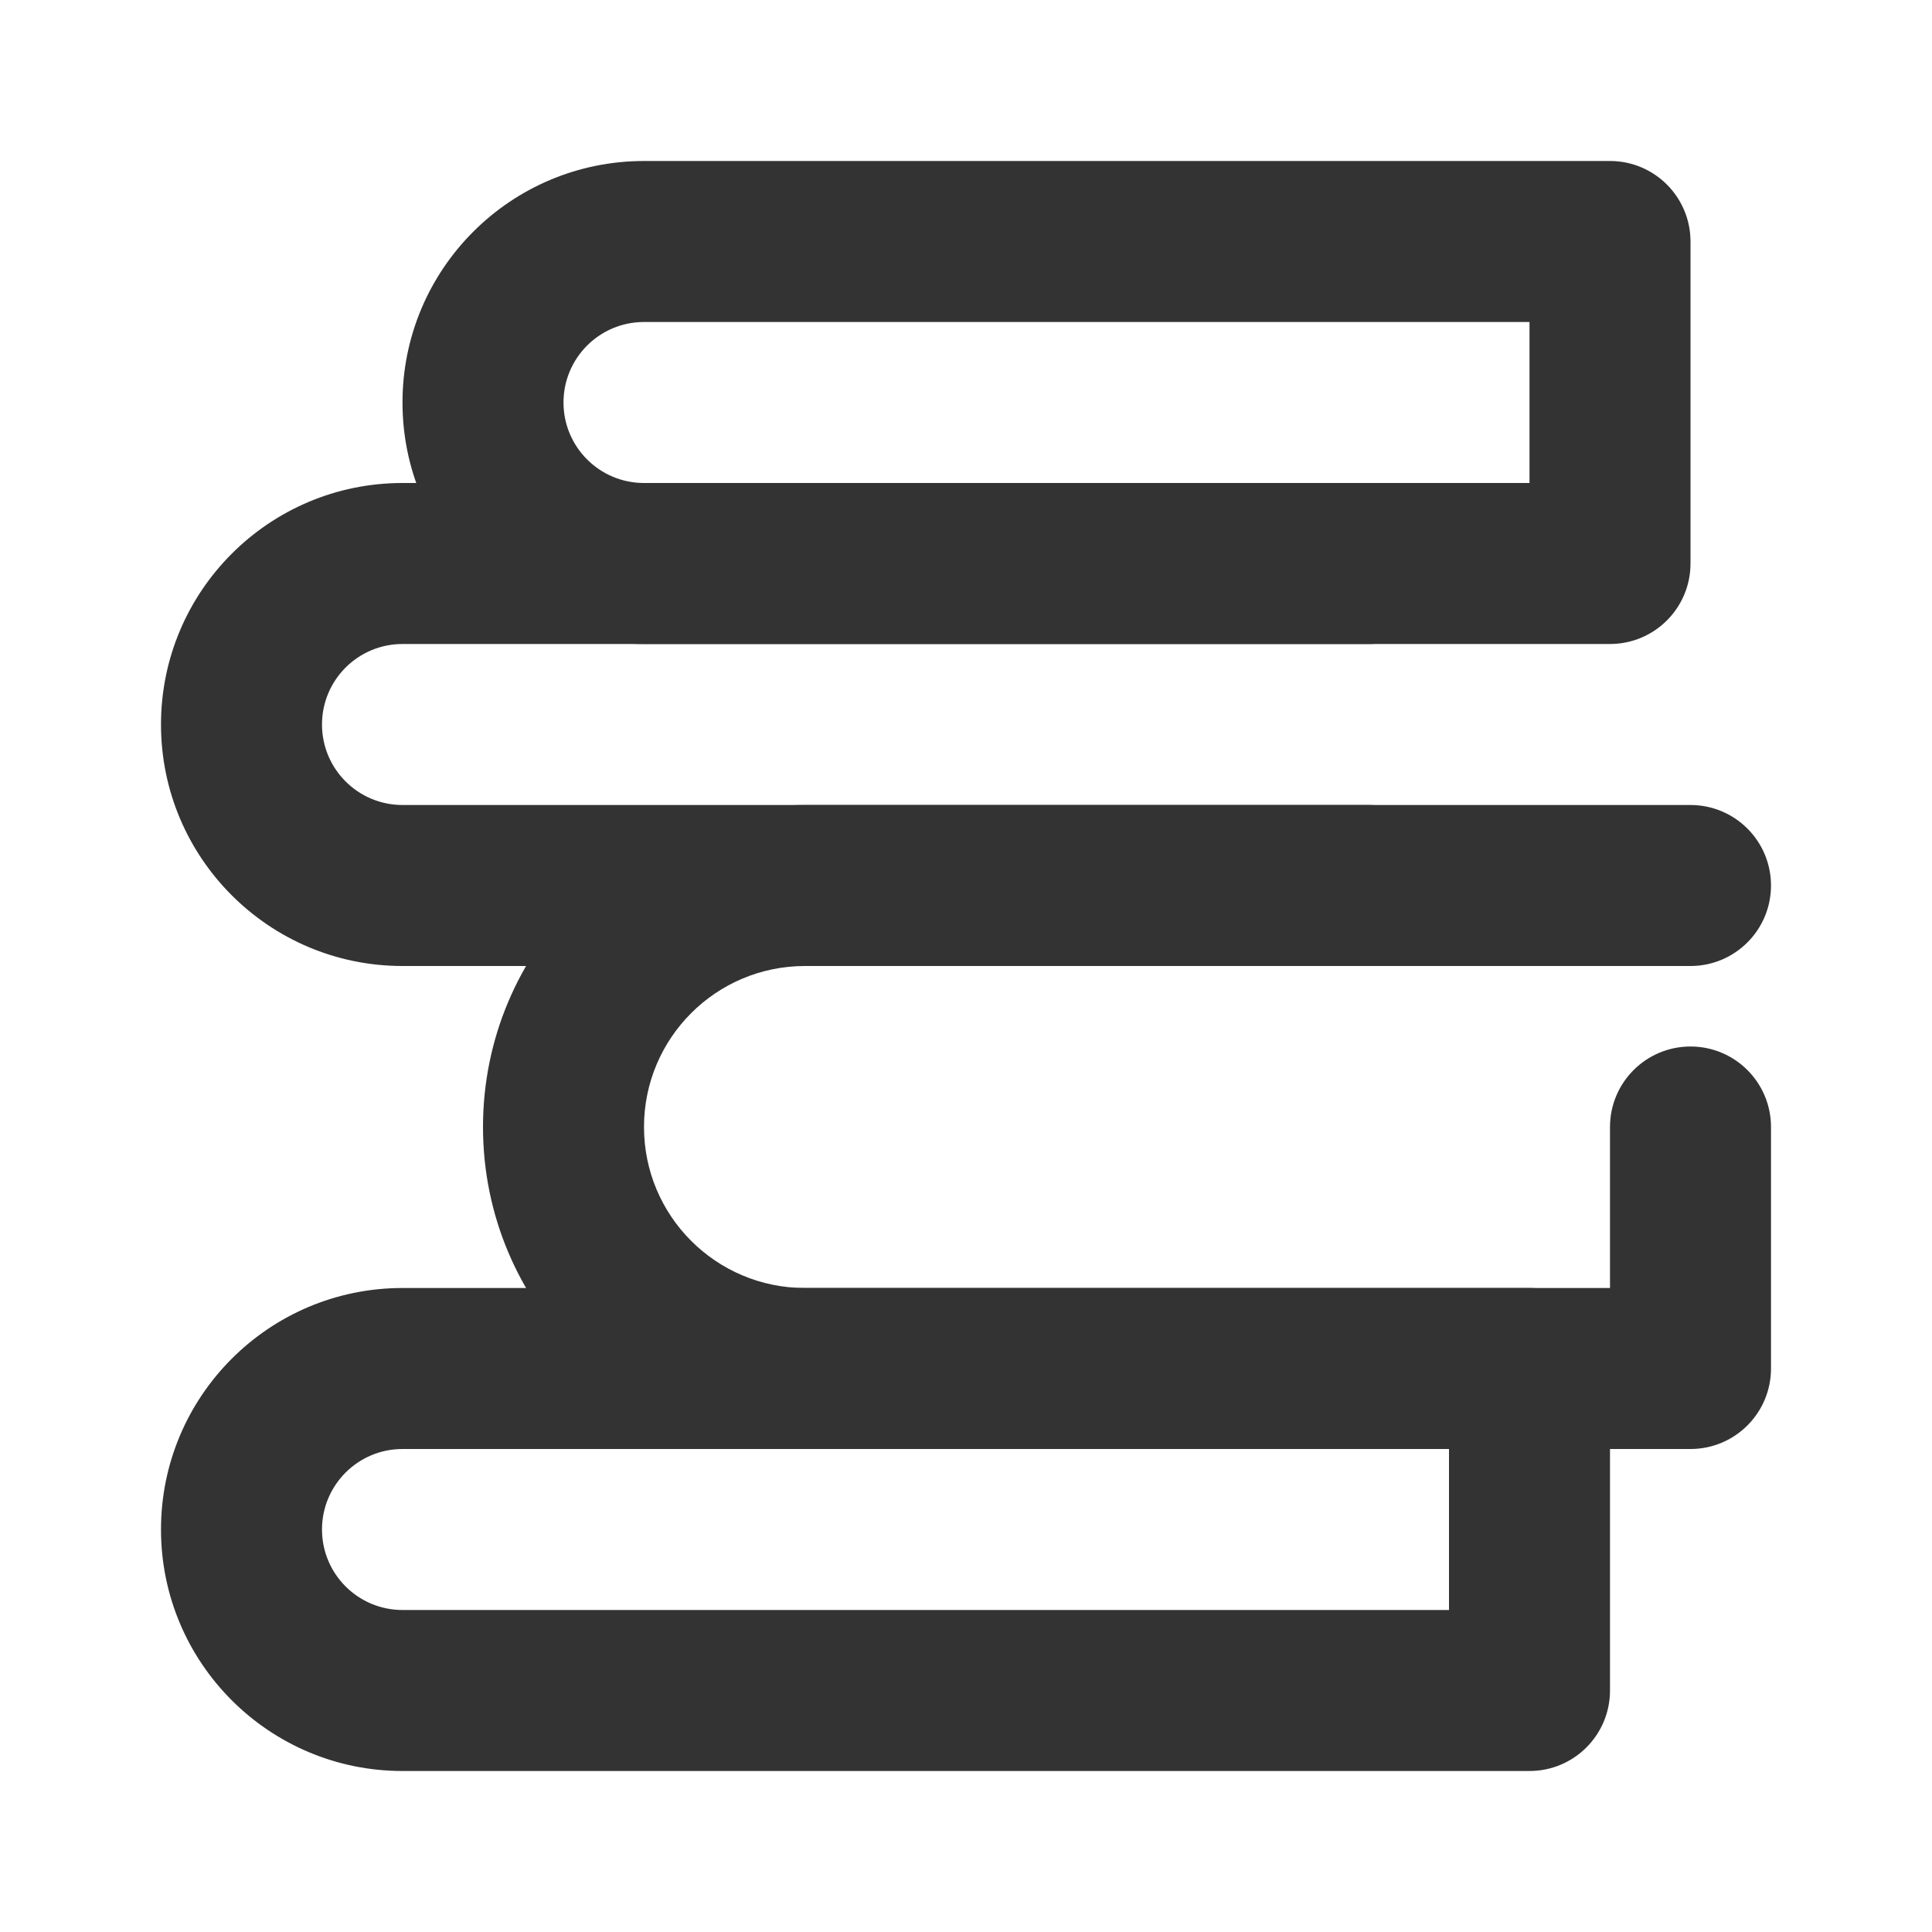
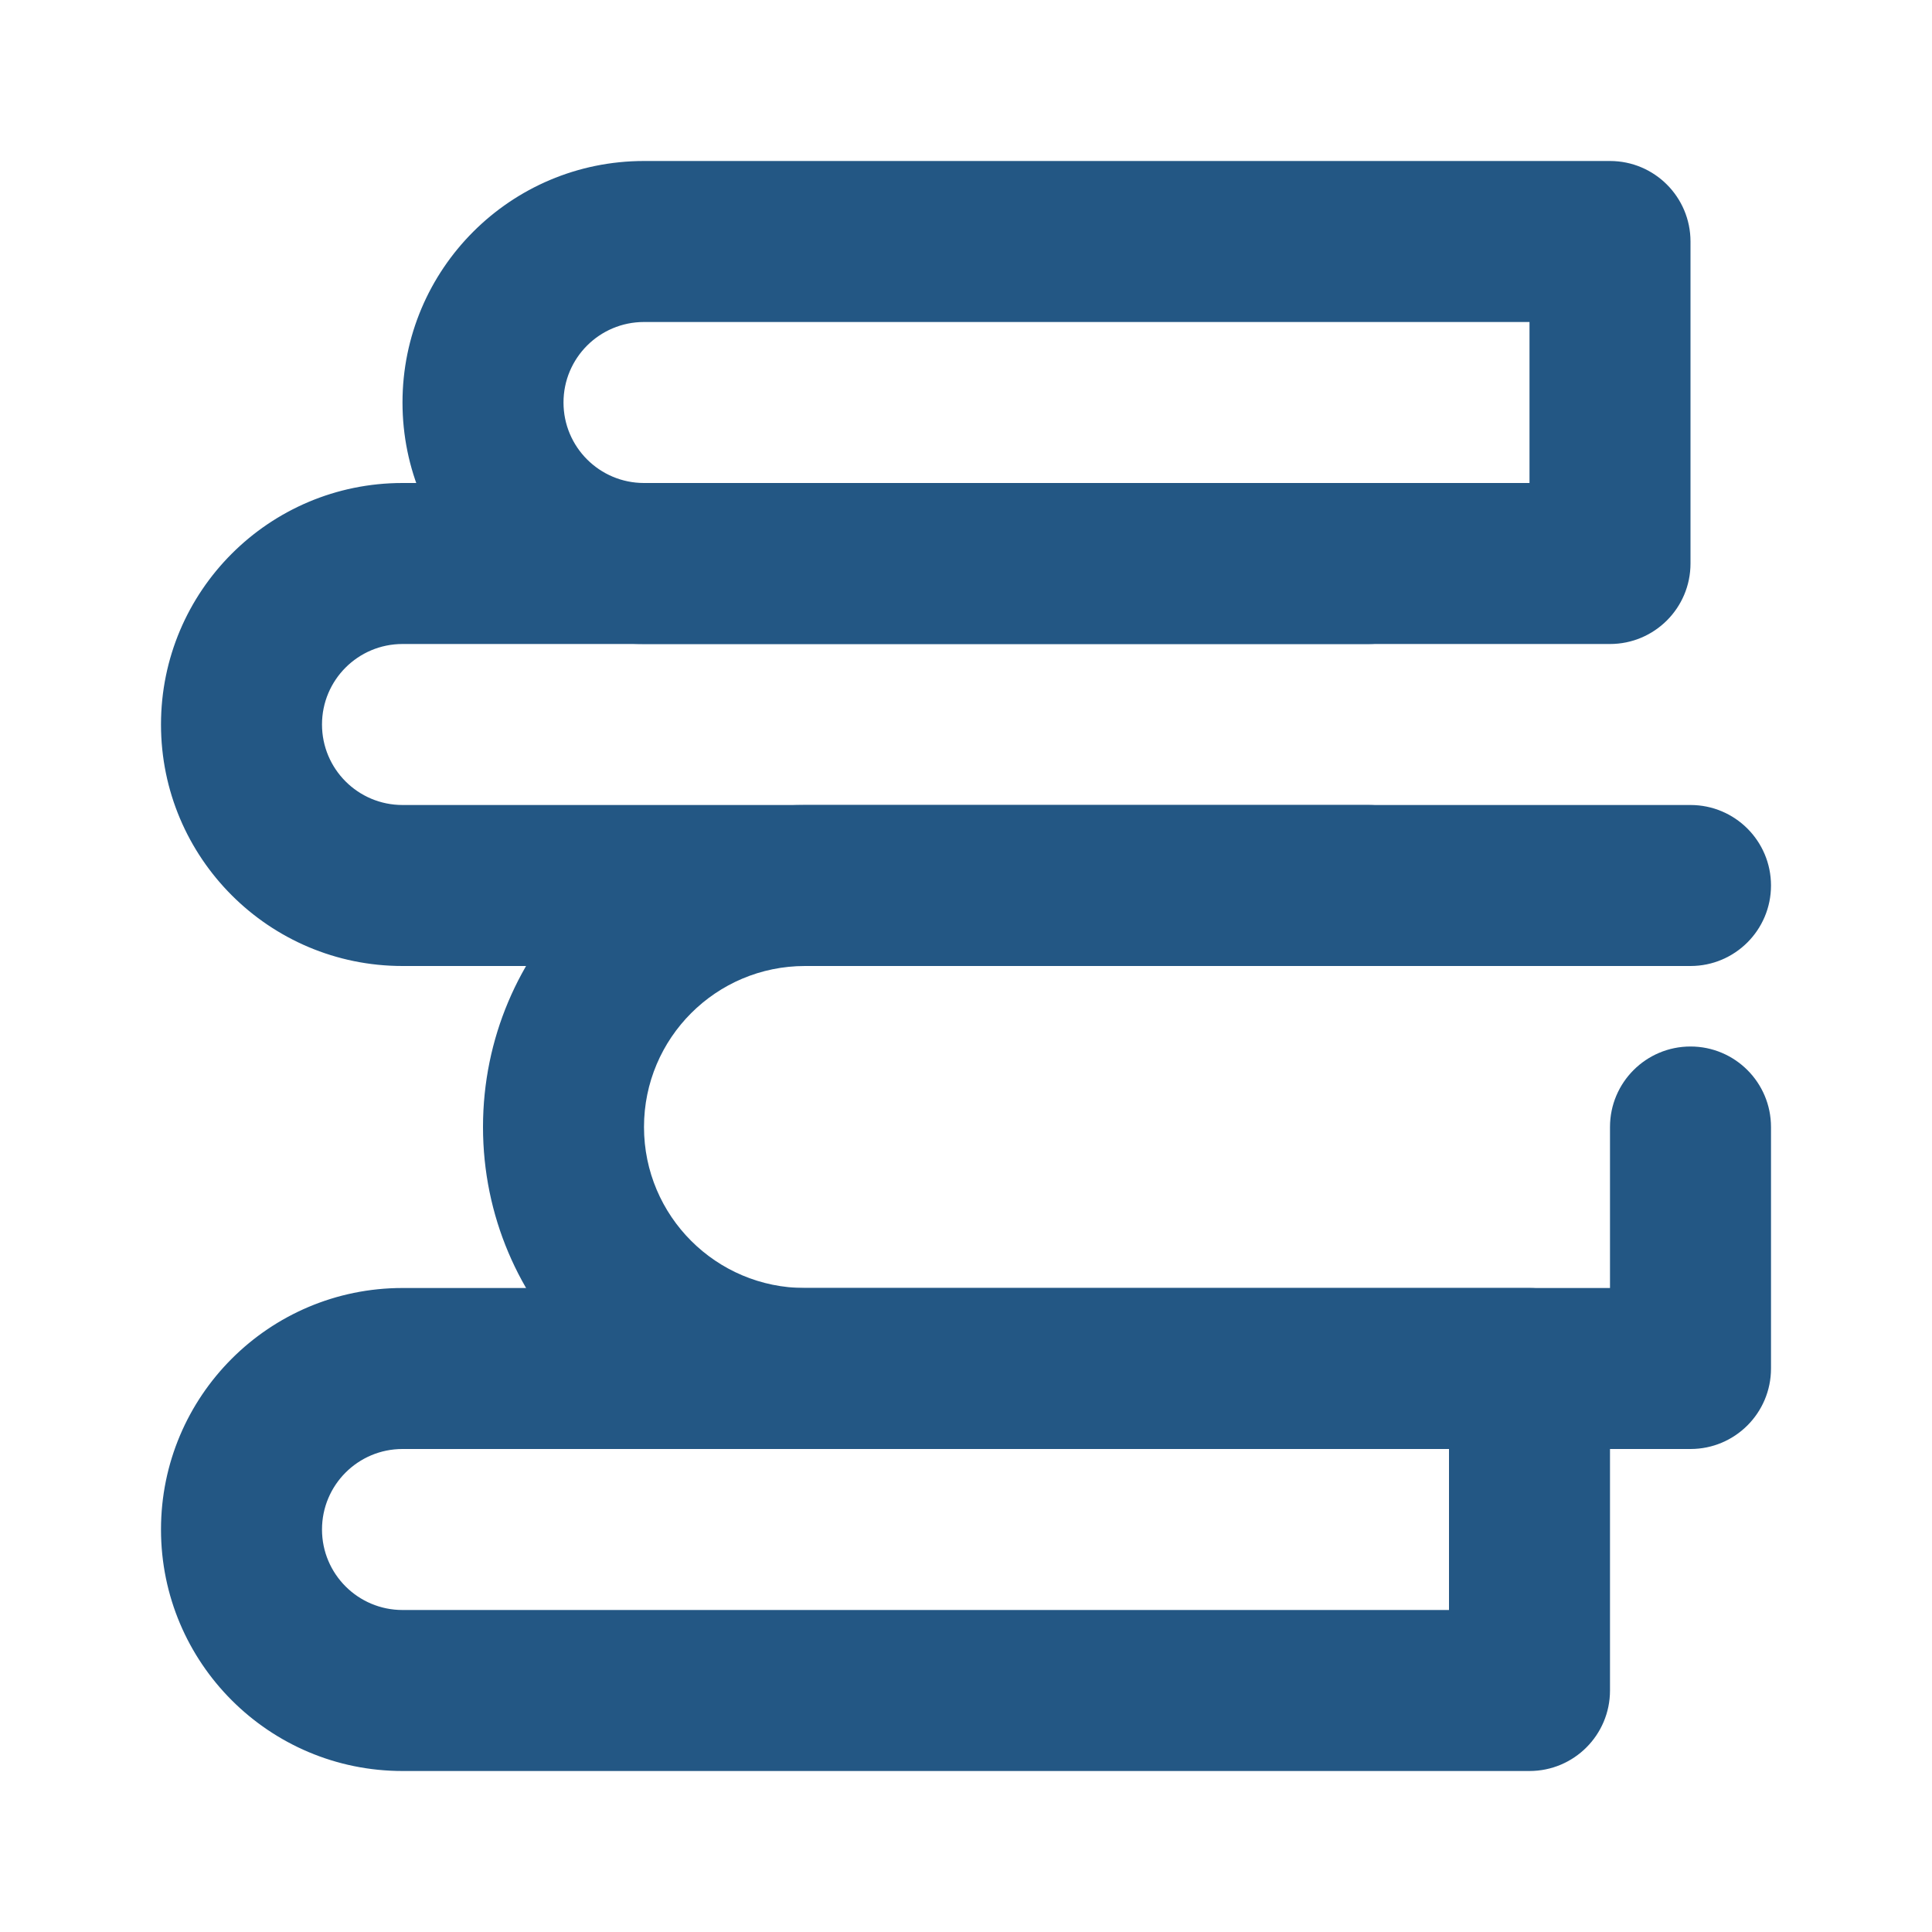
- <svg xmlns="http://www.w3.org/2000/svg" width="800px" height="800px" viewBox="0 0 24 24" data-name="025_SCIENCE" id="_025_SCIENCE">
-   <defs>
-     <style>.cls-1{fill:#333;}</style>
-   </defs>
-   <path class="cls-1" d="M20,8H8A3,3,0,0,1,8,2H20a1,1,0,0,1,1,1V7A1,1,0,0,1,20,8ZM8,4A1,1,0,0,0,8,6H19V4Z" />
-   <path class="cls-1" d="M19,22H5a3,3,0,0,1,0-6H19a1,1,0,0,1,1,1v4A1,1,0,0,1,19,22ZM5,18a1,1,0,0,0,0,2H18V18Z" />
-   <path class="cls-1" d="M17,12H5A3,3,0,0,1,5,6H17a1,1,0,0,1,0,2H5a1,1,0,0,0,0,2H17a1,1,0,0,1,0,2Z" />
-   <path class="cls-1" d="M21,18H10a4,4,0,0,1,0-8H21a1,1,0,0,1,0,2H10a2,2,0,0,0,0,4H20V14a1,1,0,0,1,2,0v3A1,1,0,0,1,21,18Z" />
+ <svg xmlns="http://www.w3.org/2000/svg" width="24px" height="24px" viewBox="0 0 24 24" fill="#235784">
+   <path d="M20,8H8A3,3,0,0,1,8,2H20a1,1,0,0,1,1,1V7A1,1,0,0,1,20,8ZM8,4A1,1,0,0,0,8,6H19V4Z" />
+   <path d="M19,22H5a3,3,0,0,1,0-6H19a1,1,0,0,1,1,1v4A1,1,0,0,1,19,22ZM5,18a1,1,0,0,0,0,2H18V18Z" />
+   <path d="M17,12H5A3,3,0,0,1,5,6H17a1,1,0,0,1,0,2H5a1,1,0,0,0,0,2H17a1,1,0,0,1,0,2Z" />
+   <path d="M21,18H10a4,4,0,0,1,0-8H21a1,1,0,0,1,0,2H10a2,2,0,0,0,0,4H20V14a1,1,0,0,1,2,0v3A1,1,0,0,1,21,18Z" />
</svg>
